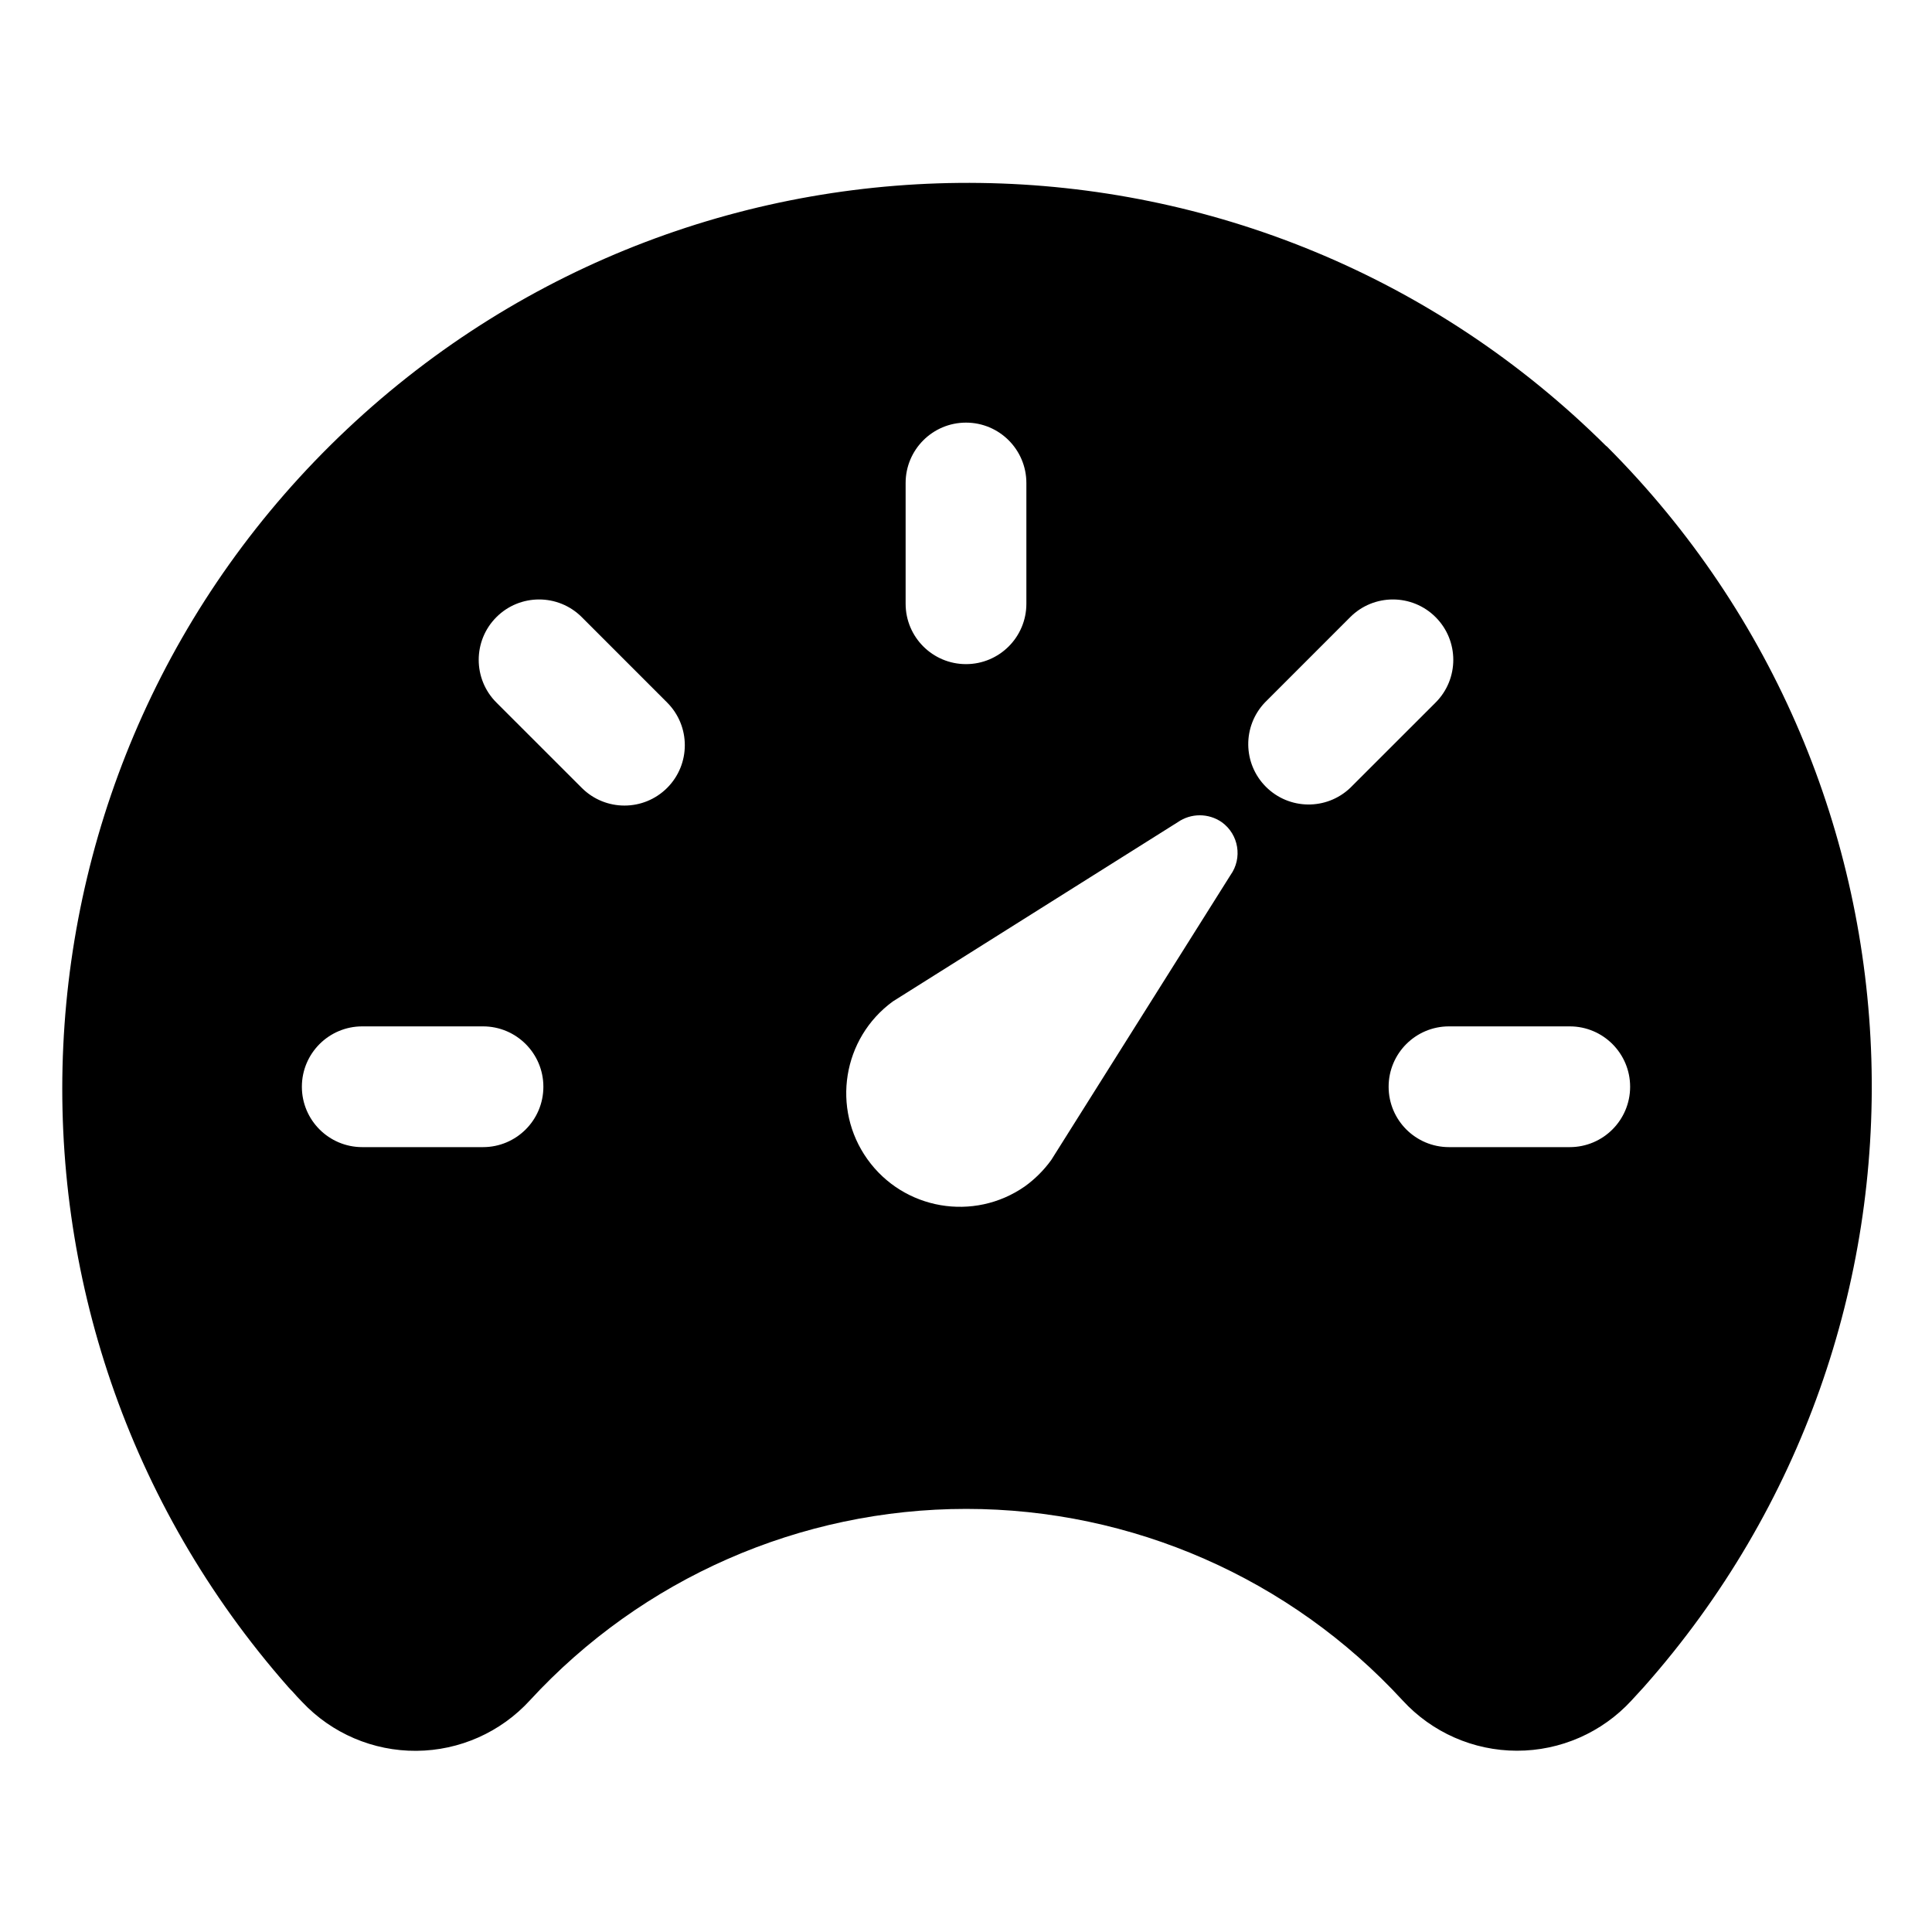
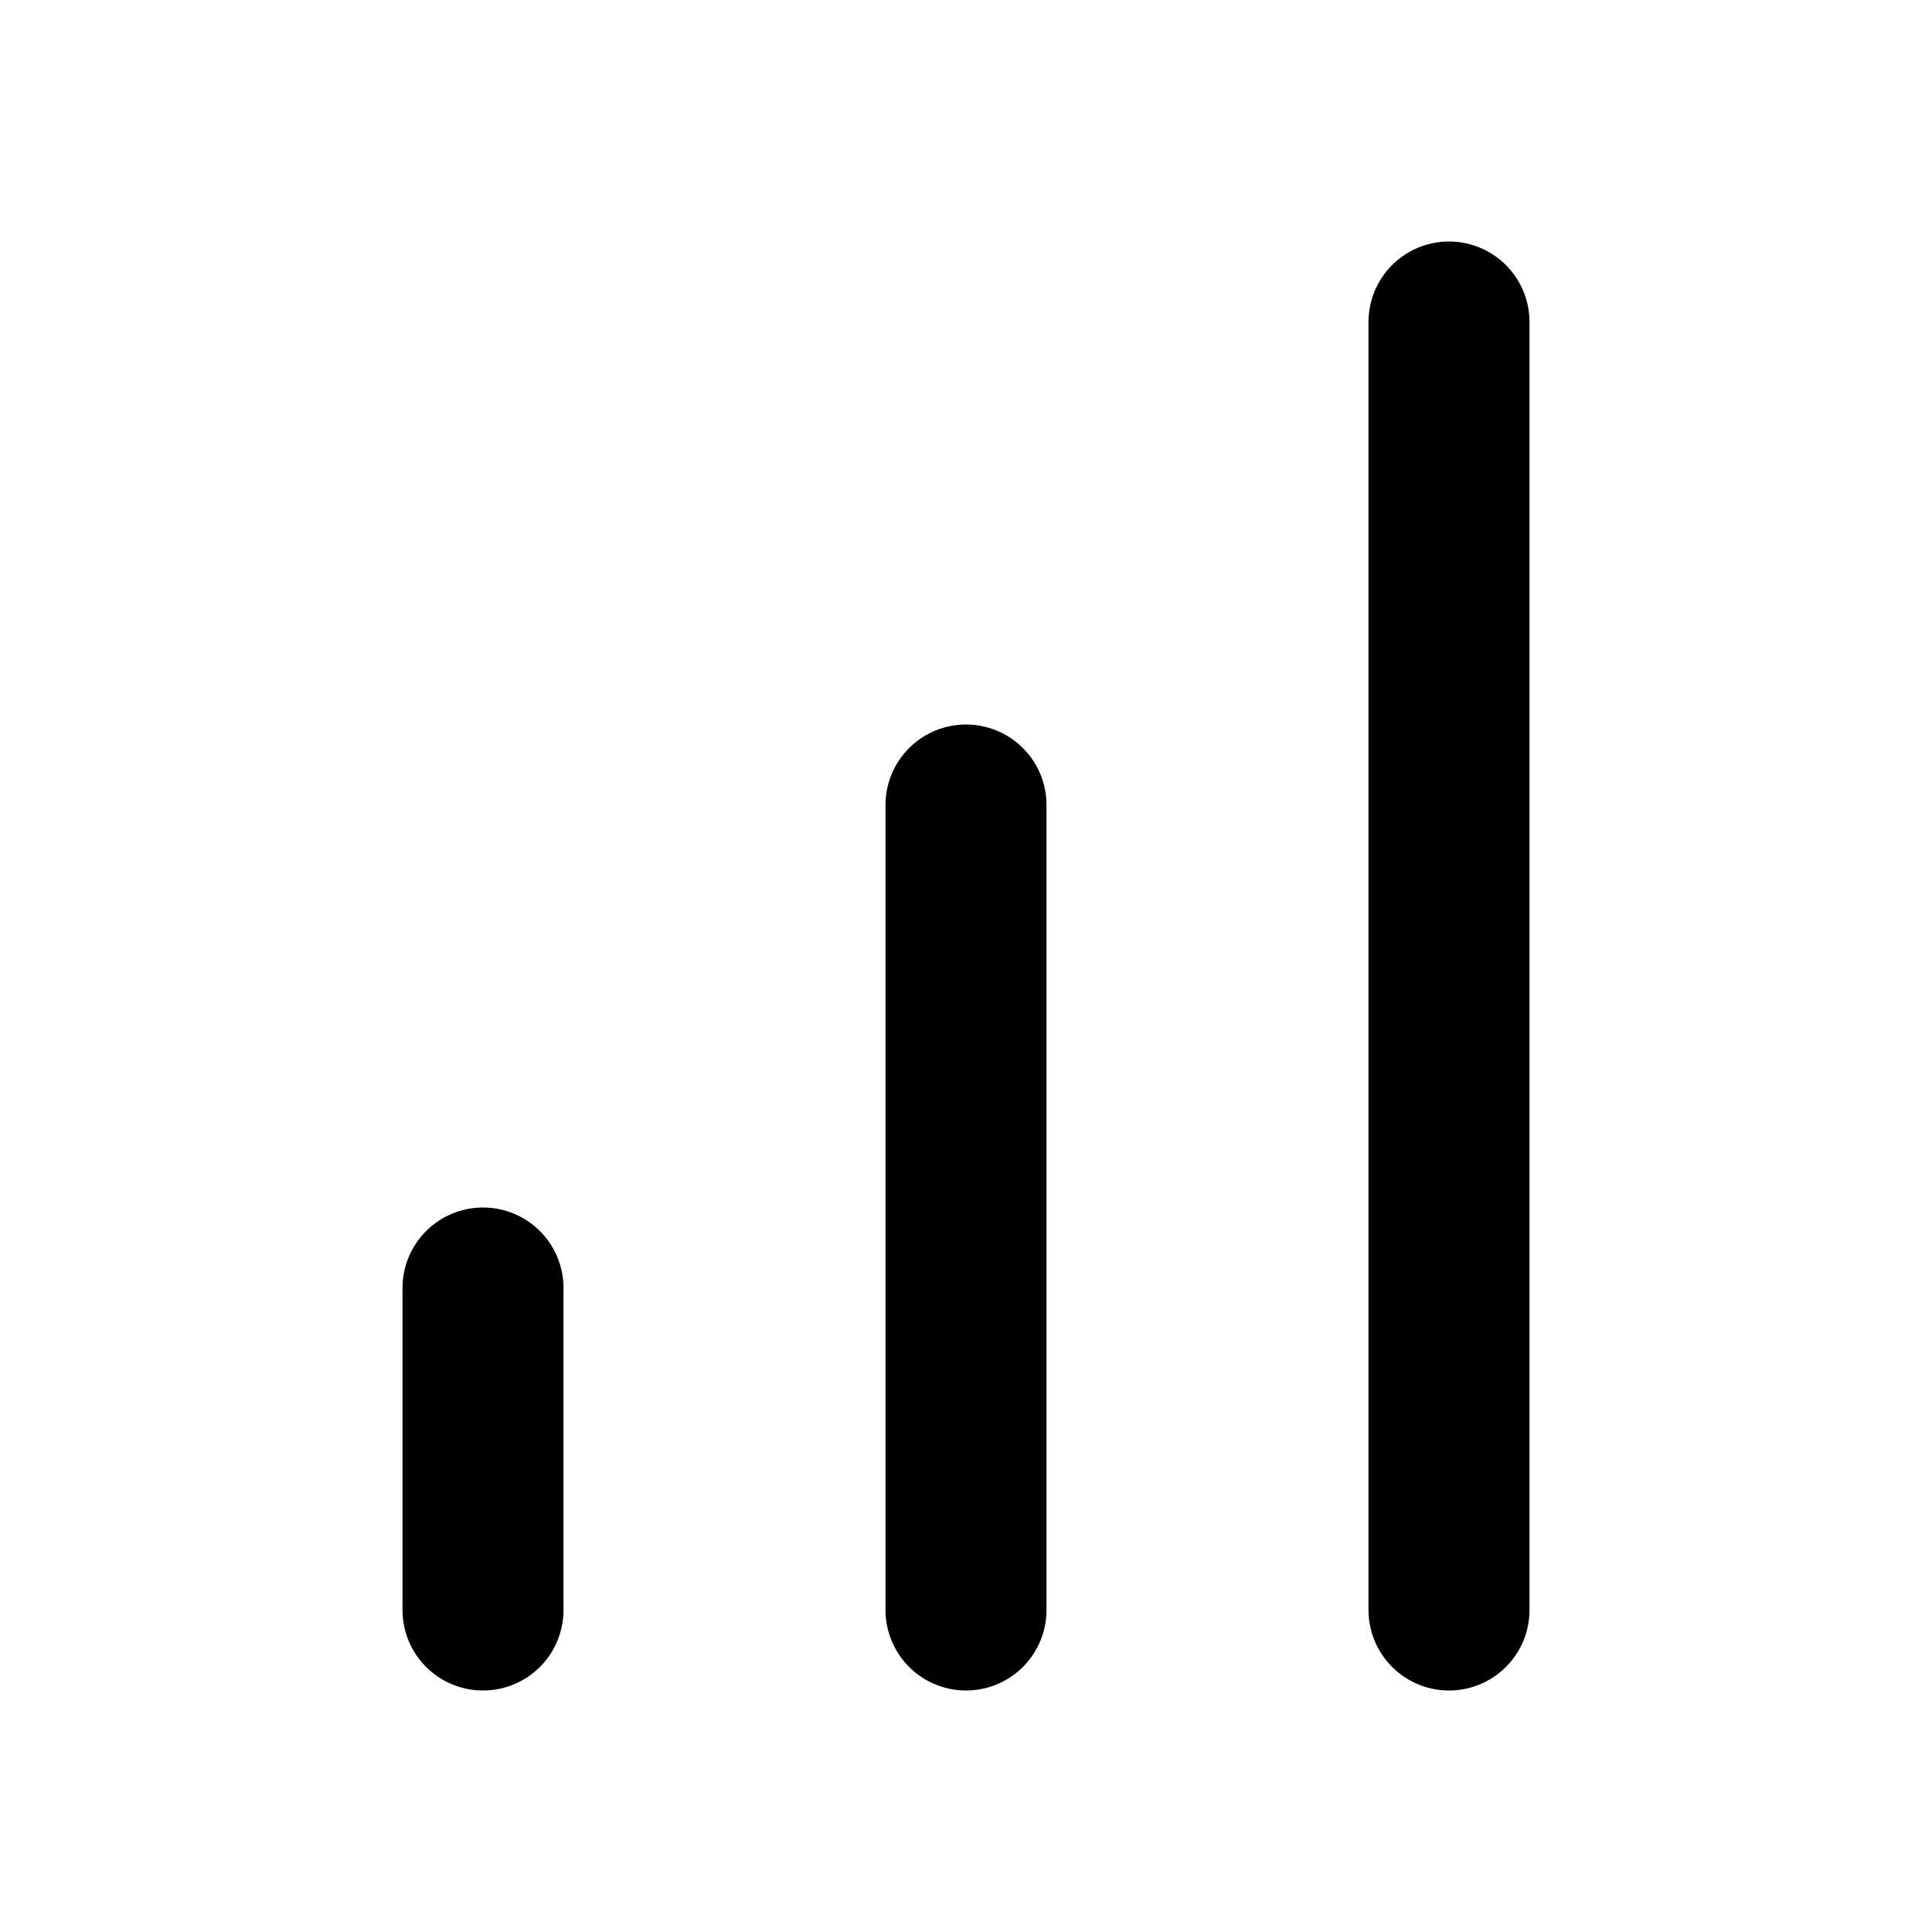
- <svg xmlns="http://www.w3.org/2000/svg" class="ionicon" viewBox="0 0 512 512">
-   <path d="M425.7 118.25A240 240 0 0076.32 447l.18.2c.33.35.64.71 1 1.05.74.84 1.58 1.79 2.57 2.78a41.17 41.17 0 0060.36-.42 157.13 157.13 0 01231.26 0 41.18 41.18 0 0060.65.06l3.21-3.5.18-.2a239.93 239.93 0 00-10-328.76zM240 128a16 16 0 0132 0v32a16 16 0 01-32 0zM128 304H96a16 16 0 010-32h32a16 16 0 010 32zm48.8-95.2a16 16 0 01-22.62 0l-22.63-22.62a16 16 0 0122.63-22.63l22.62 22.63a16 16 0 010 22.62zm149.3 23.1l-47.5 75.5a31 31 0 01-7 7 30.11 30.11 0 01-35-49l75.5-47.5a10.23 10.23 0 0111.7 0 10.06 10.06 0 012.3 14zm31.72-23.1a16 16 0 01-22.62-22.62l22.62-22.63a16 16 0 0122.63 22.63zm65.88 227.6zM416 304h-32a16 16 0 010-32h32a16 16 0 010 32z" />
+ <svg xmlns="http://www.w3.org/2000/svg" width="24" height="24" viewBox="0 0 24 24" fill="none" stroke="currentColor" stroke-width="2" stroke-linecap="round" stroke-linejoin="round" class="feather feather-bar-chart">
+   <line x1="12" y1="20" x2="12" y2="10" />
+   <line x1="18" y1="20" x2="18" y2="4" />
+   <line x1="6" y1="20" x2="6" y2="16" />
</svg>
